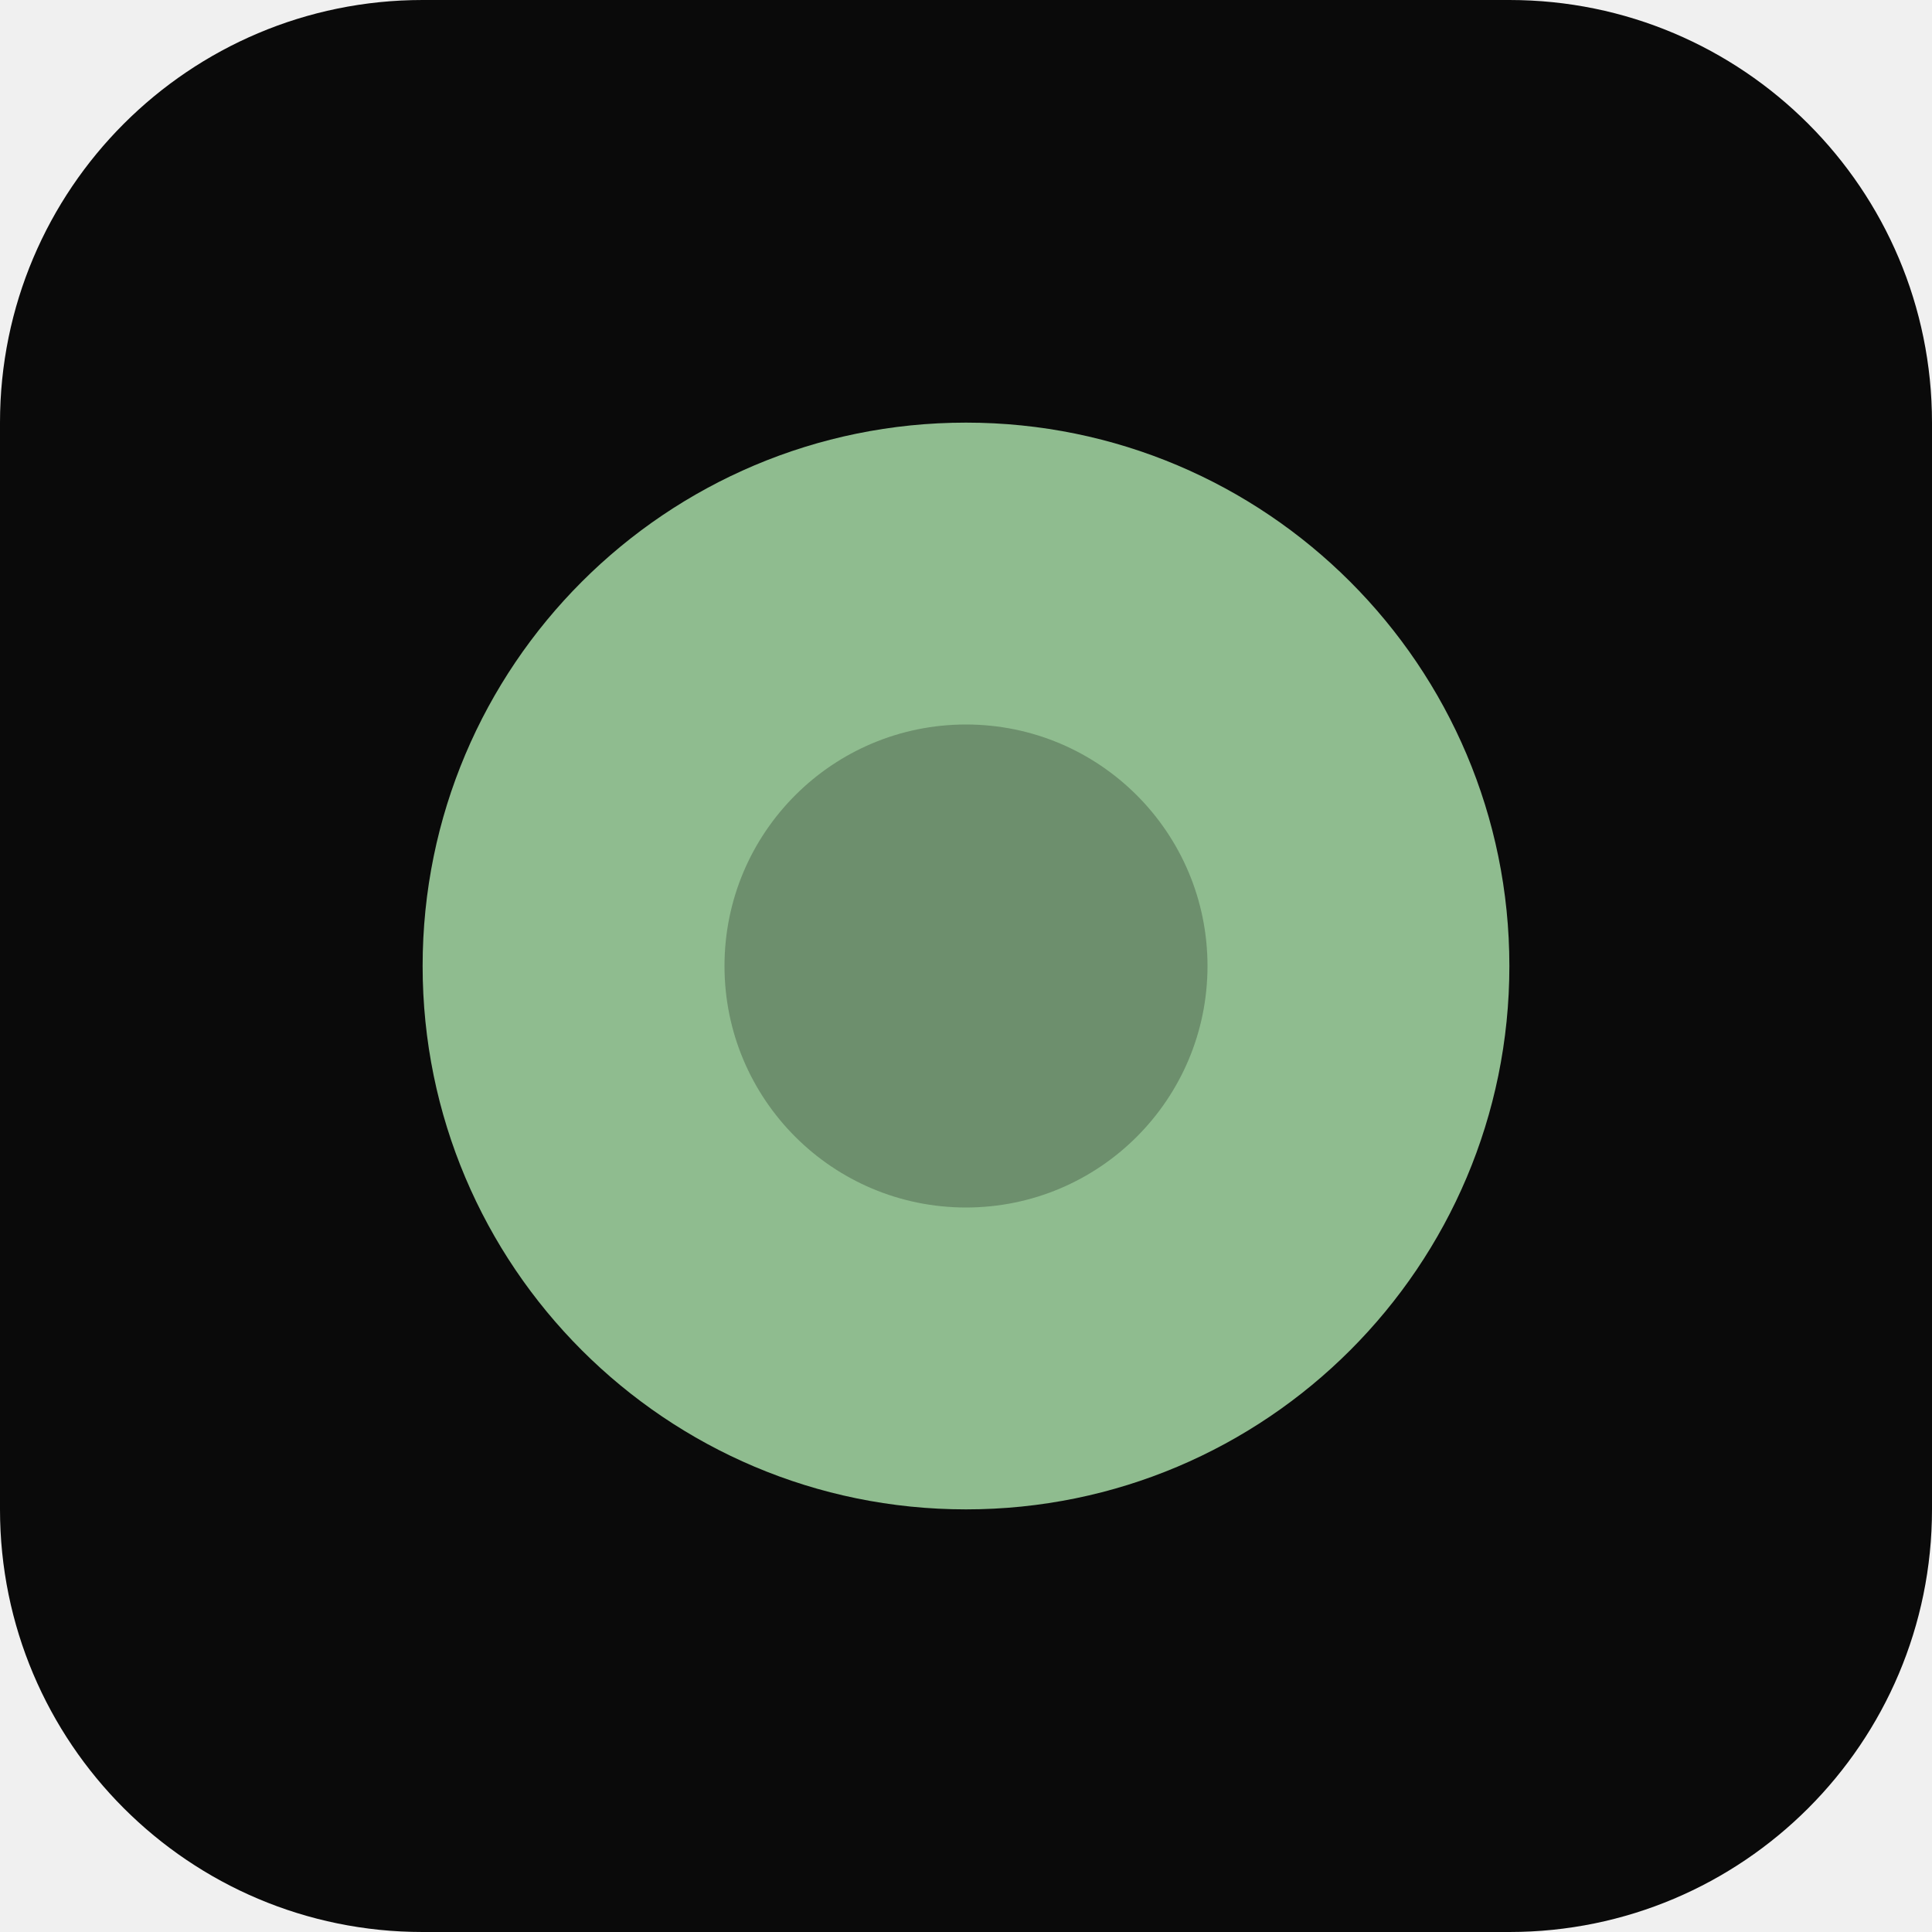
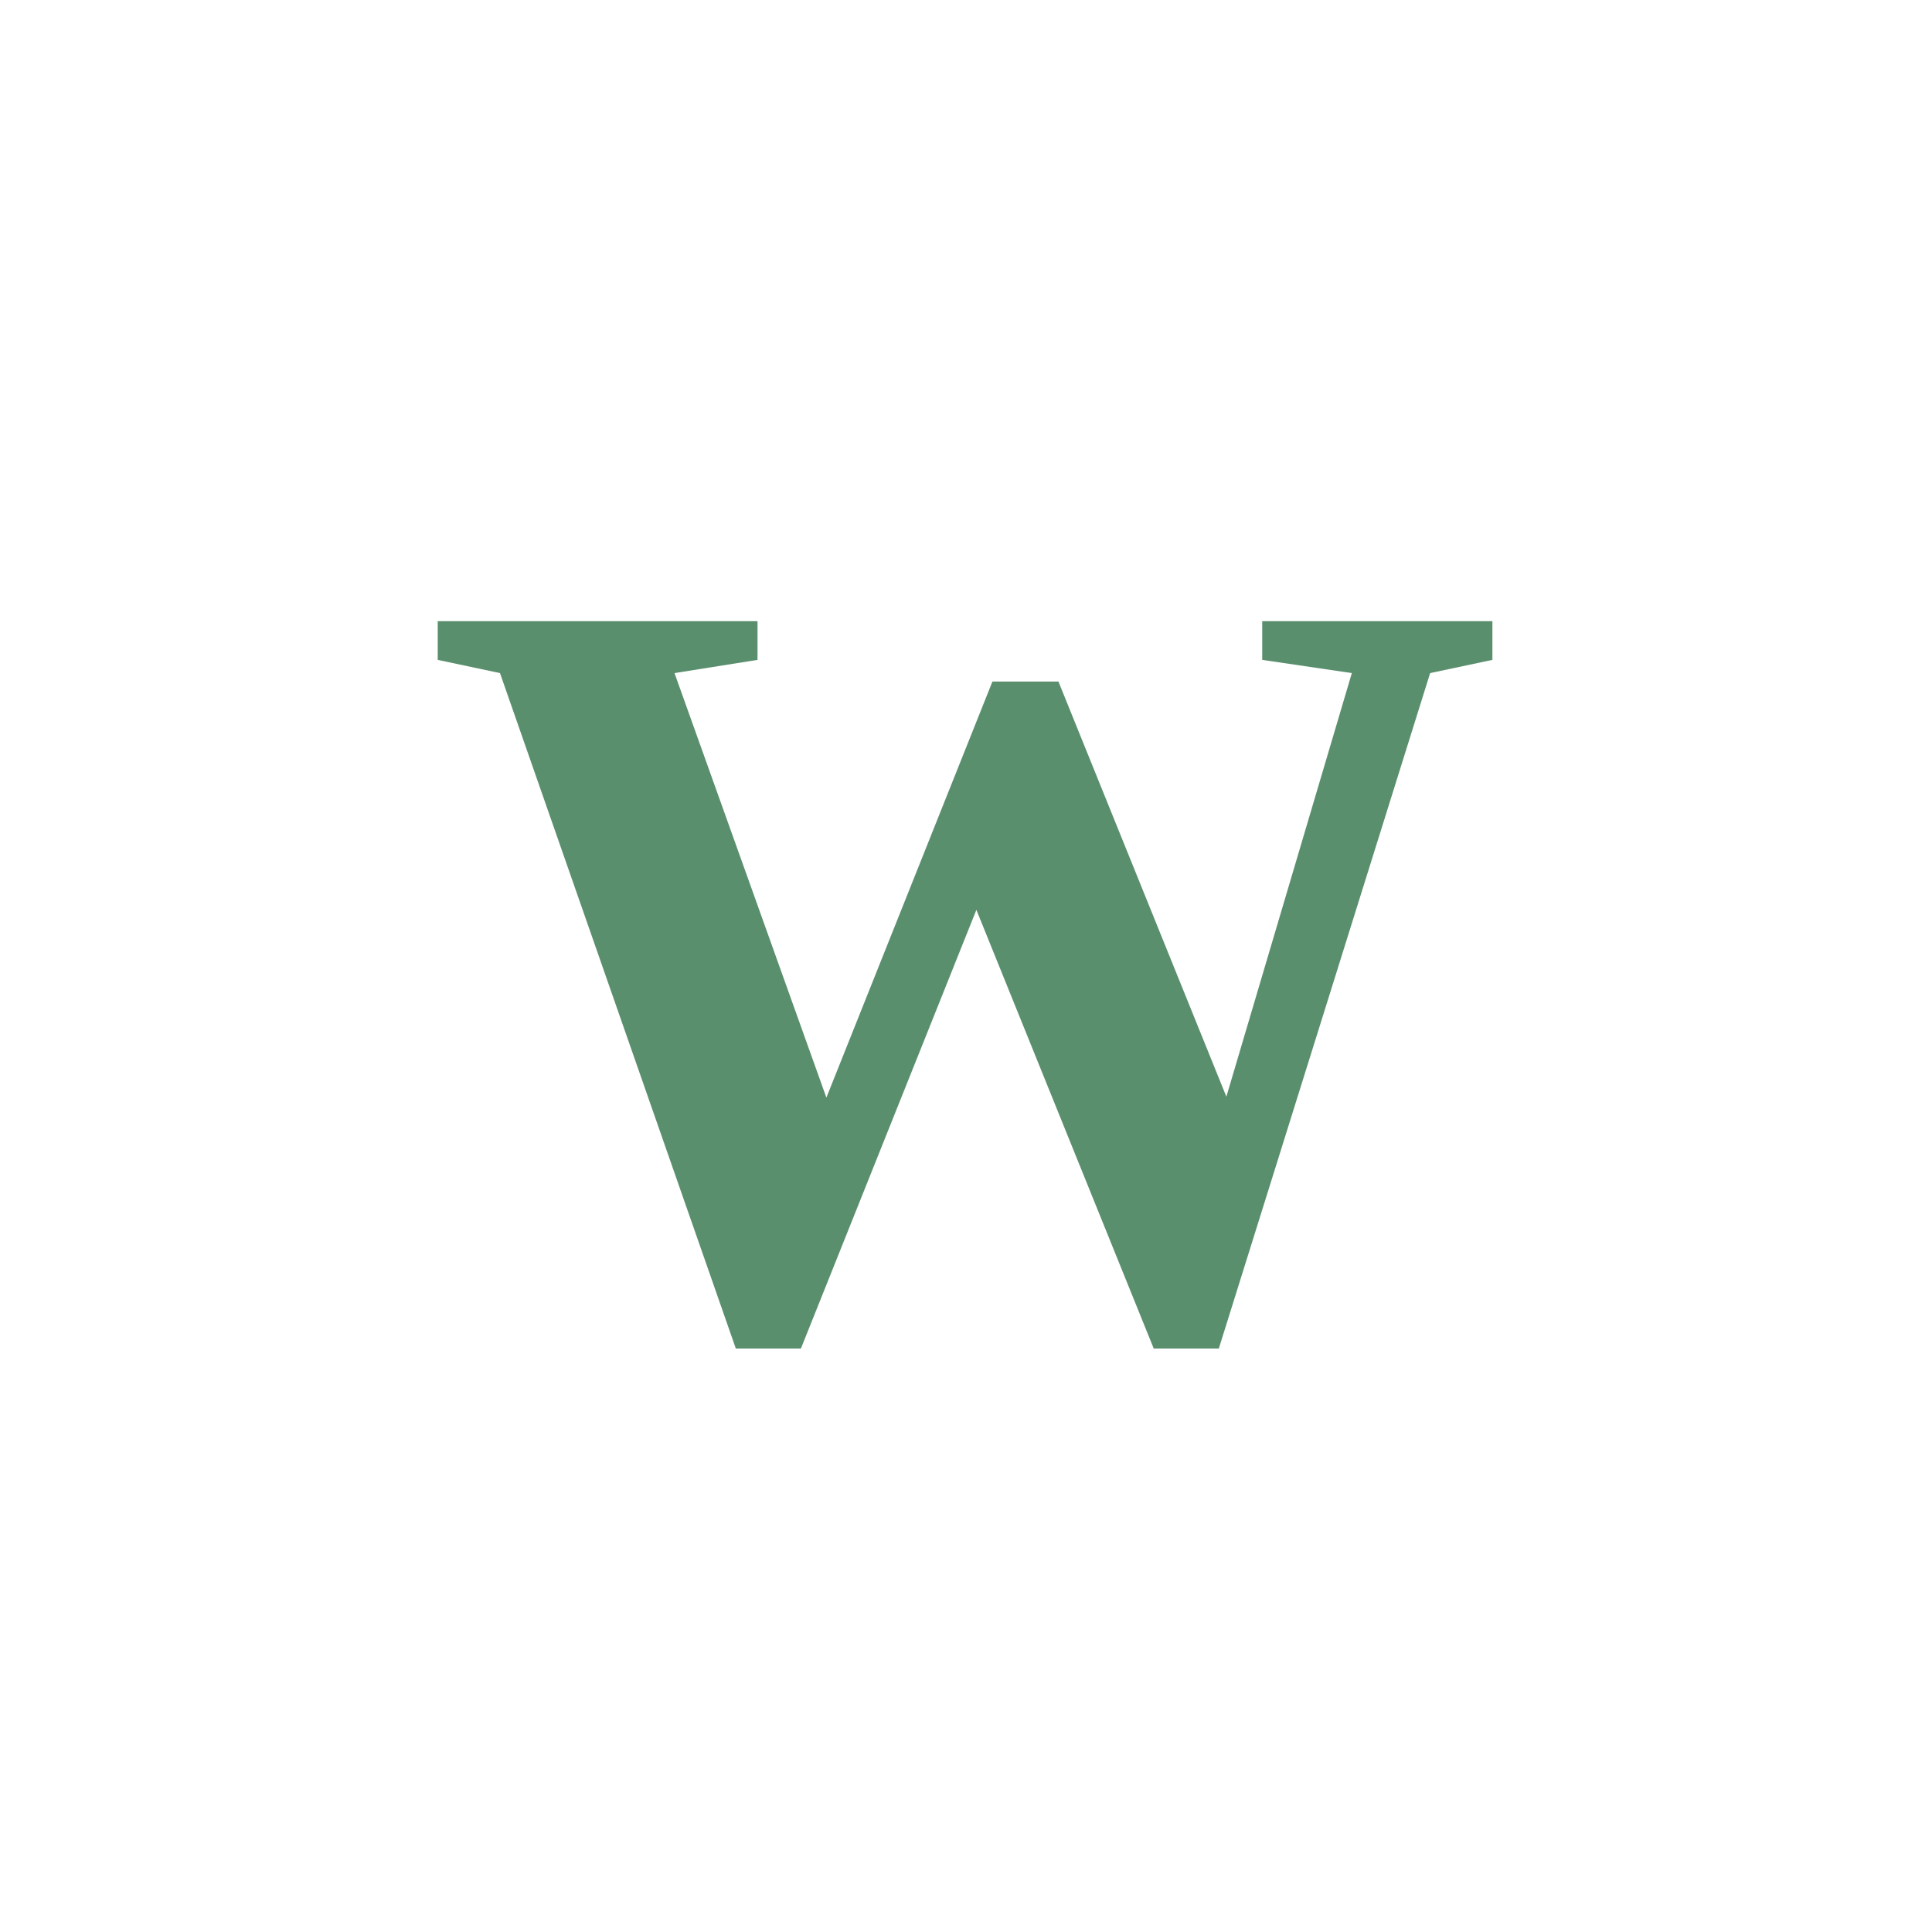
- <svg xmlns="http://www.w3.org/2000/svg" viewBox="0 0 32 32">
-   <rect width="32" height="32" rx="7" fill="#0a0a0a" />
-   <circle cx="16" cy="16" r="9" fill="#8fbc8f" />
-   <circle cx="16" cy="16" r="4" fill="#2d3d2d" opacity="0.35" />
+ <svg xmlns="http://www.w3.org/2000/svg" viewBox="0 0 32 32" role="img" aria-label="W">
+   <rect width="32" height="32" fill="#ffffff" />
+   <text x="16" y="16" dominant-baseline="central" text-anchor="middle" font-family="Georgia, 'Times New Roman', serif" font-weight="700" font-size="18" fill="#5a8f6e">W</text>
</svg>
